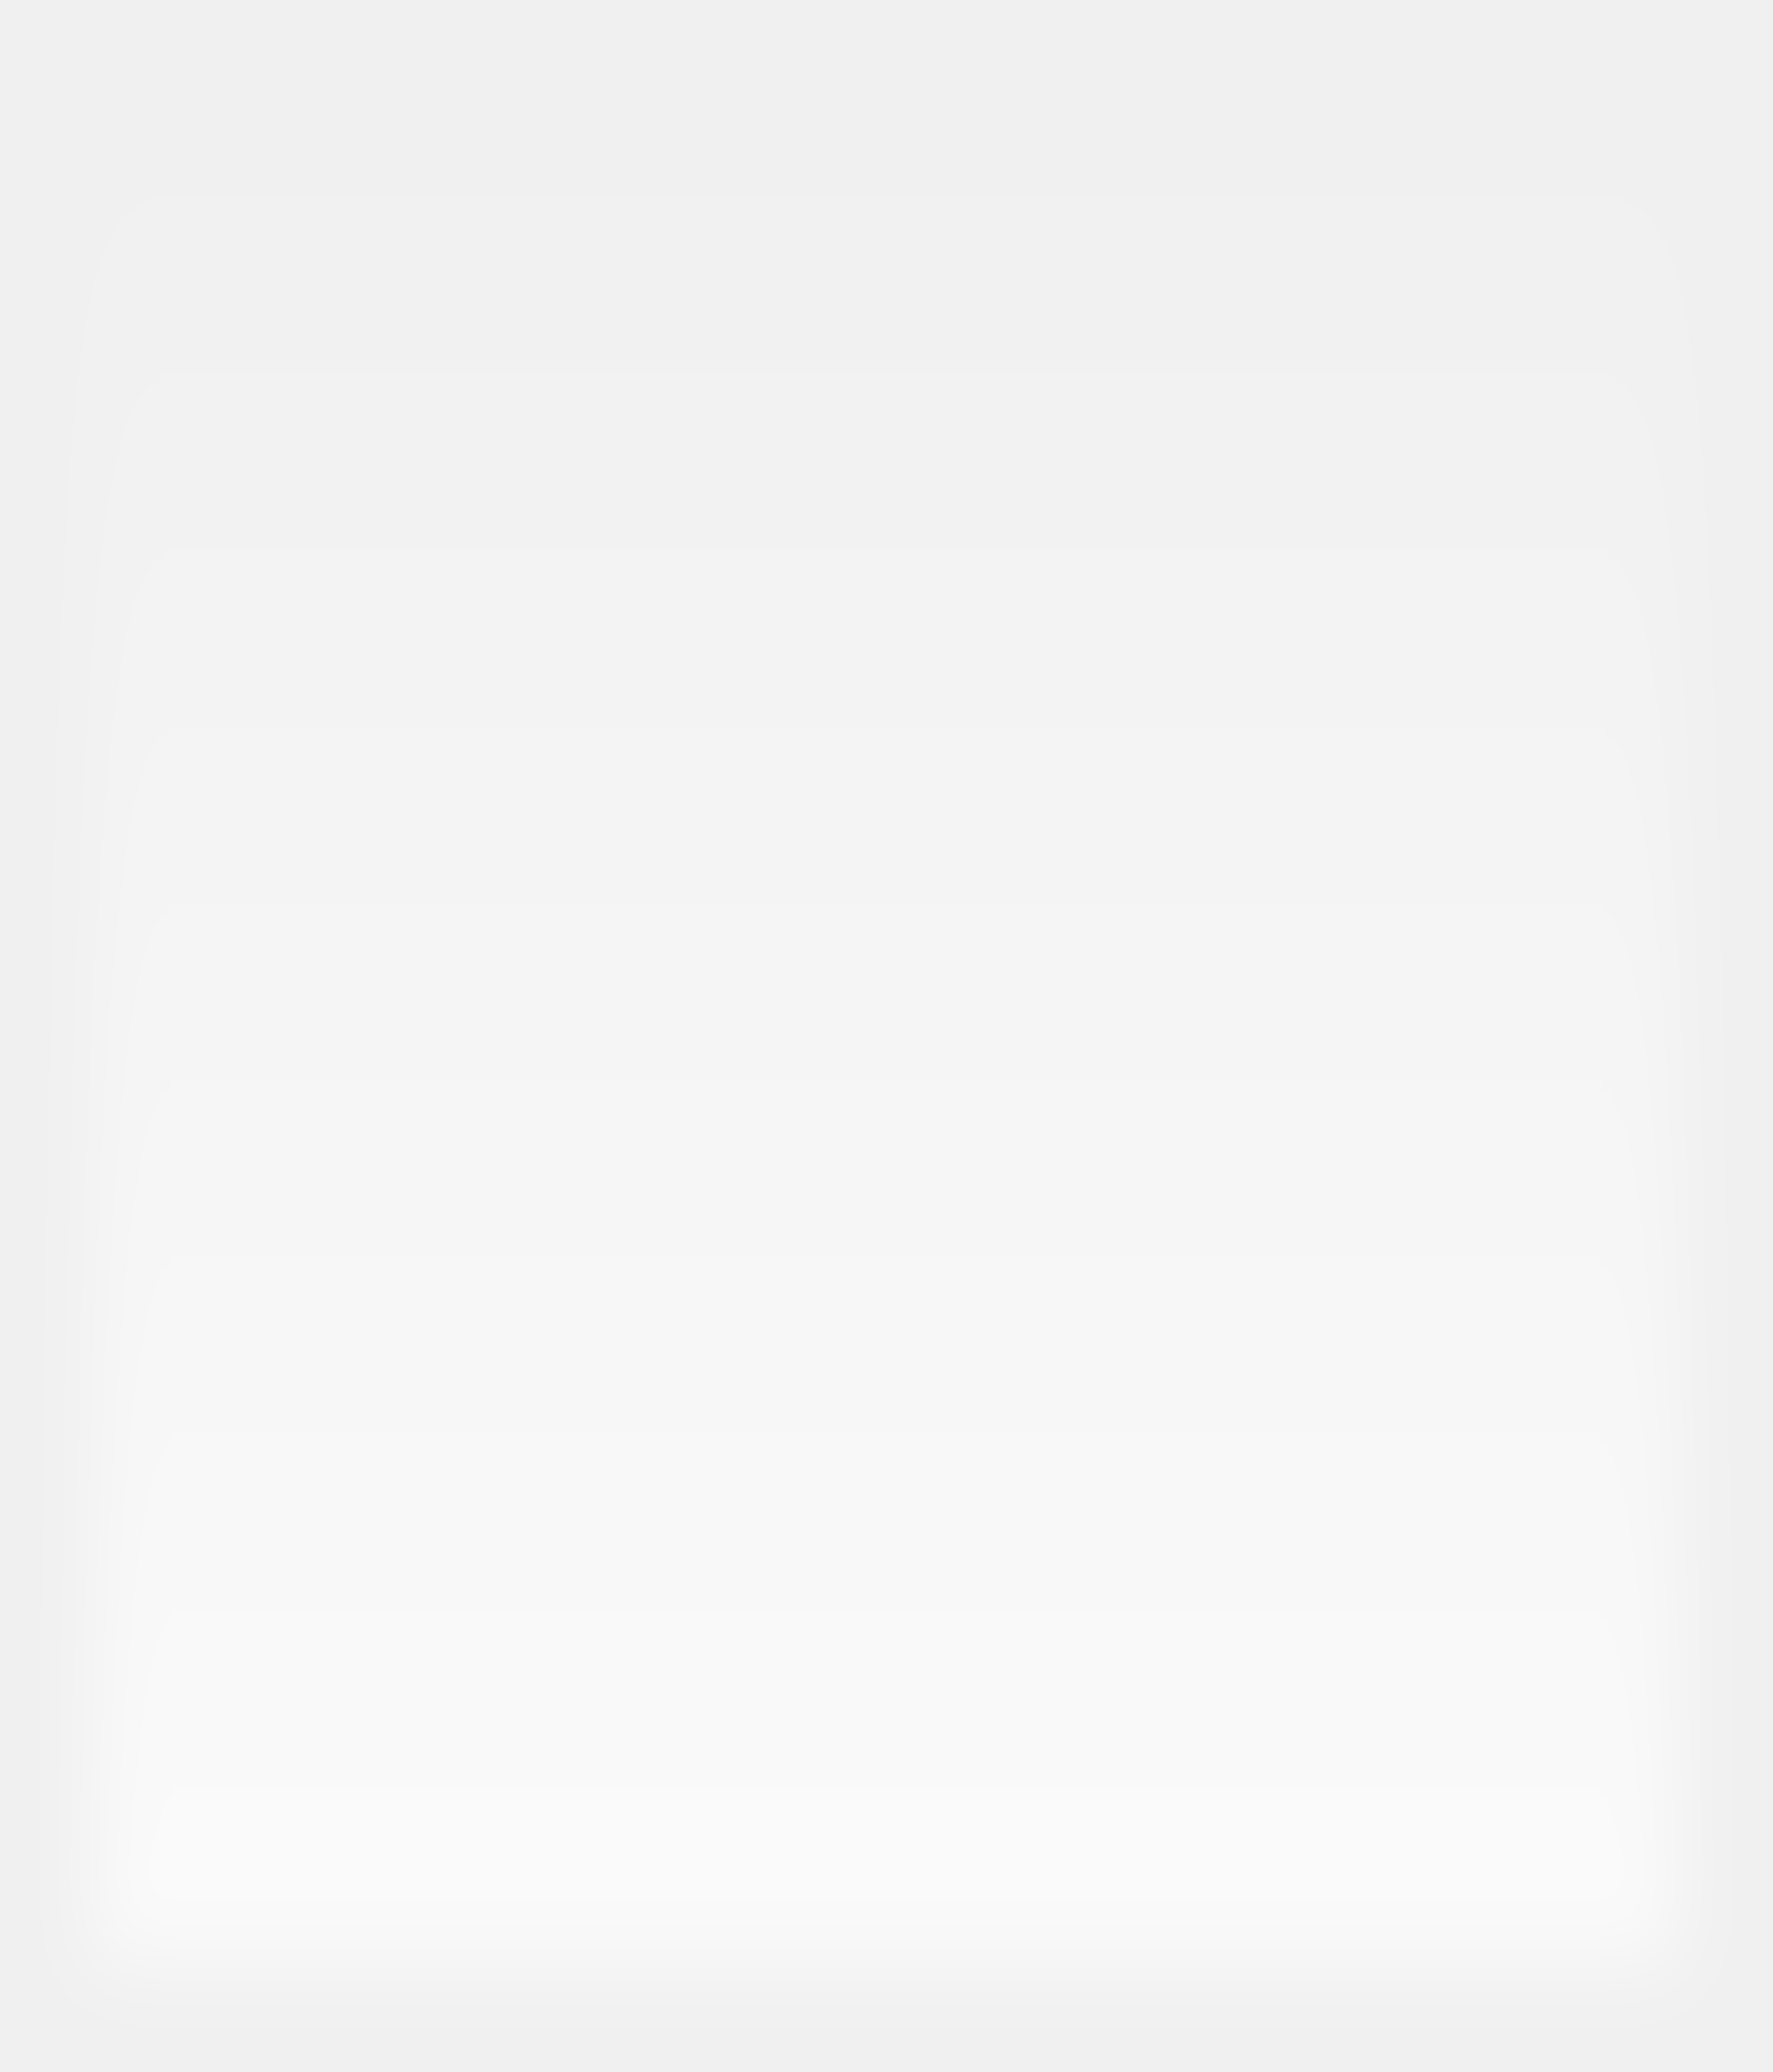
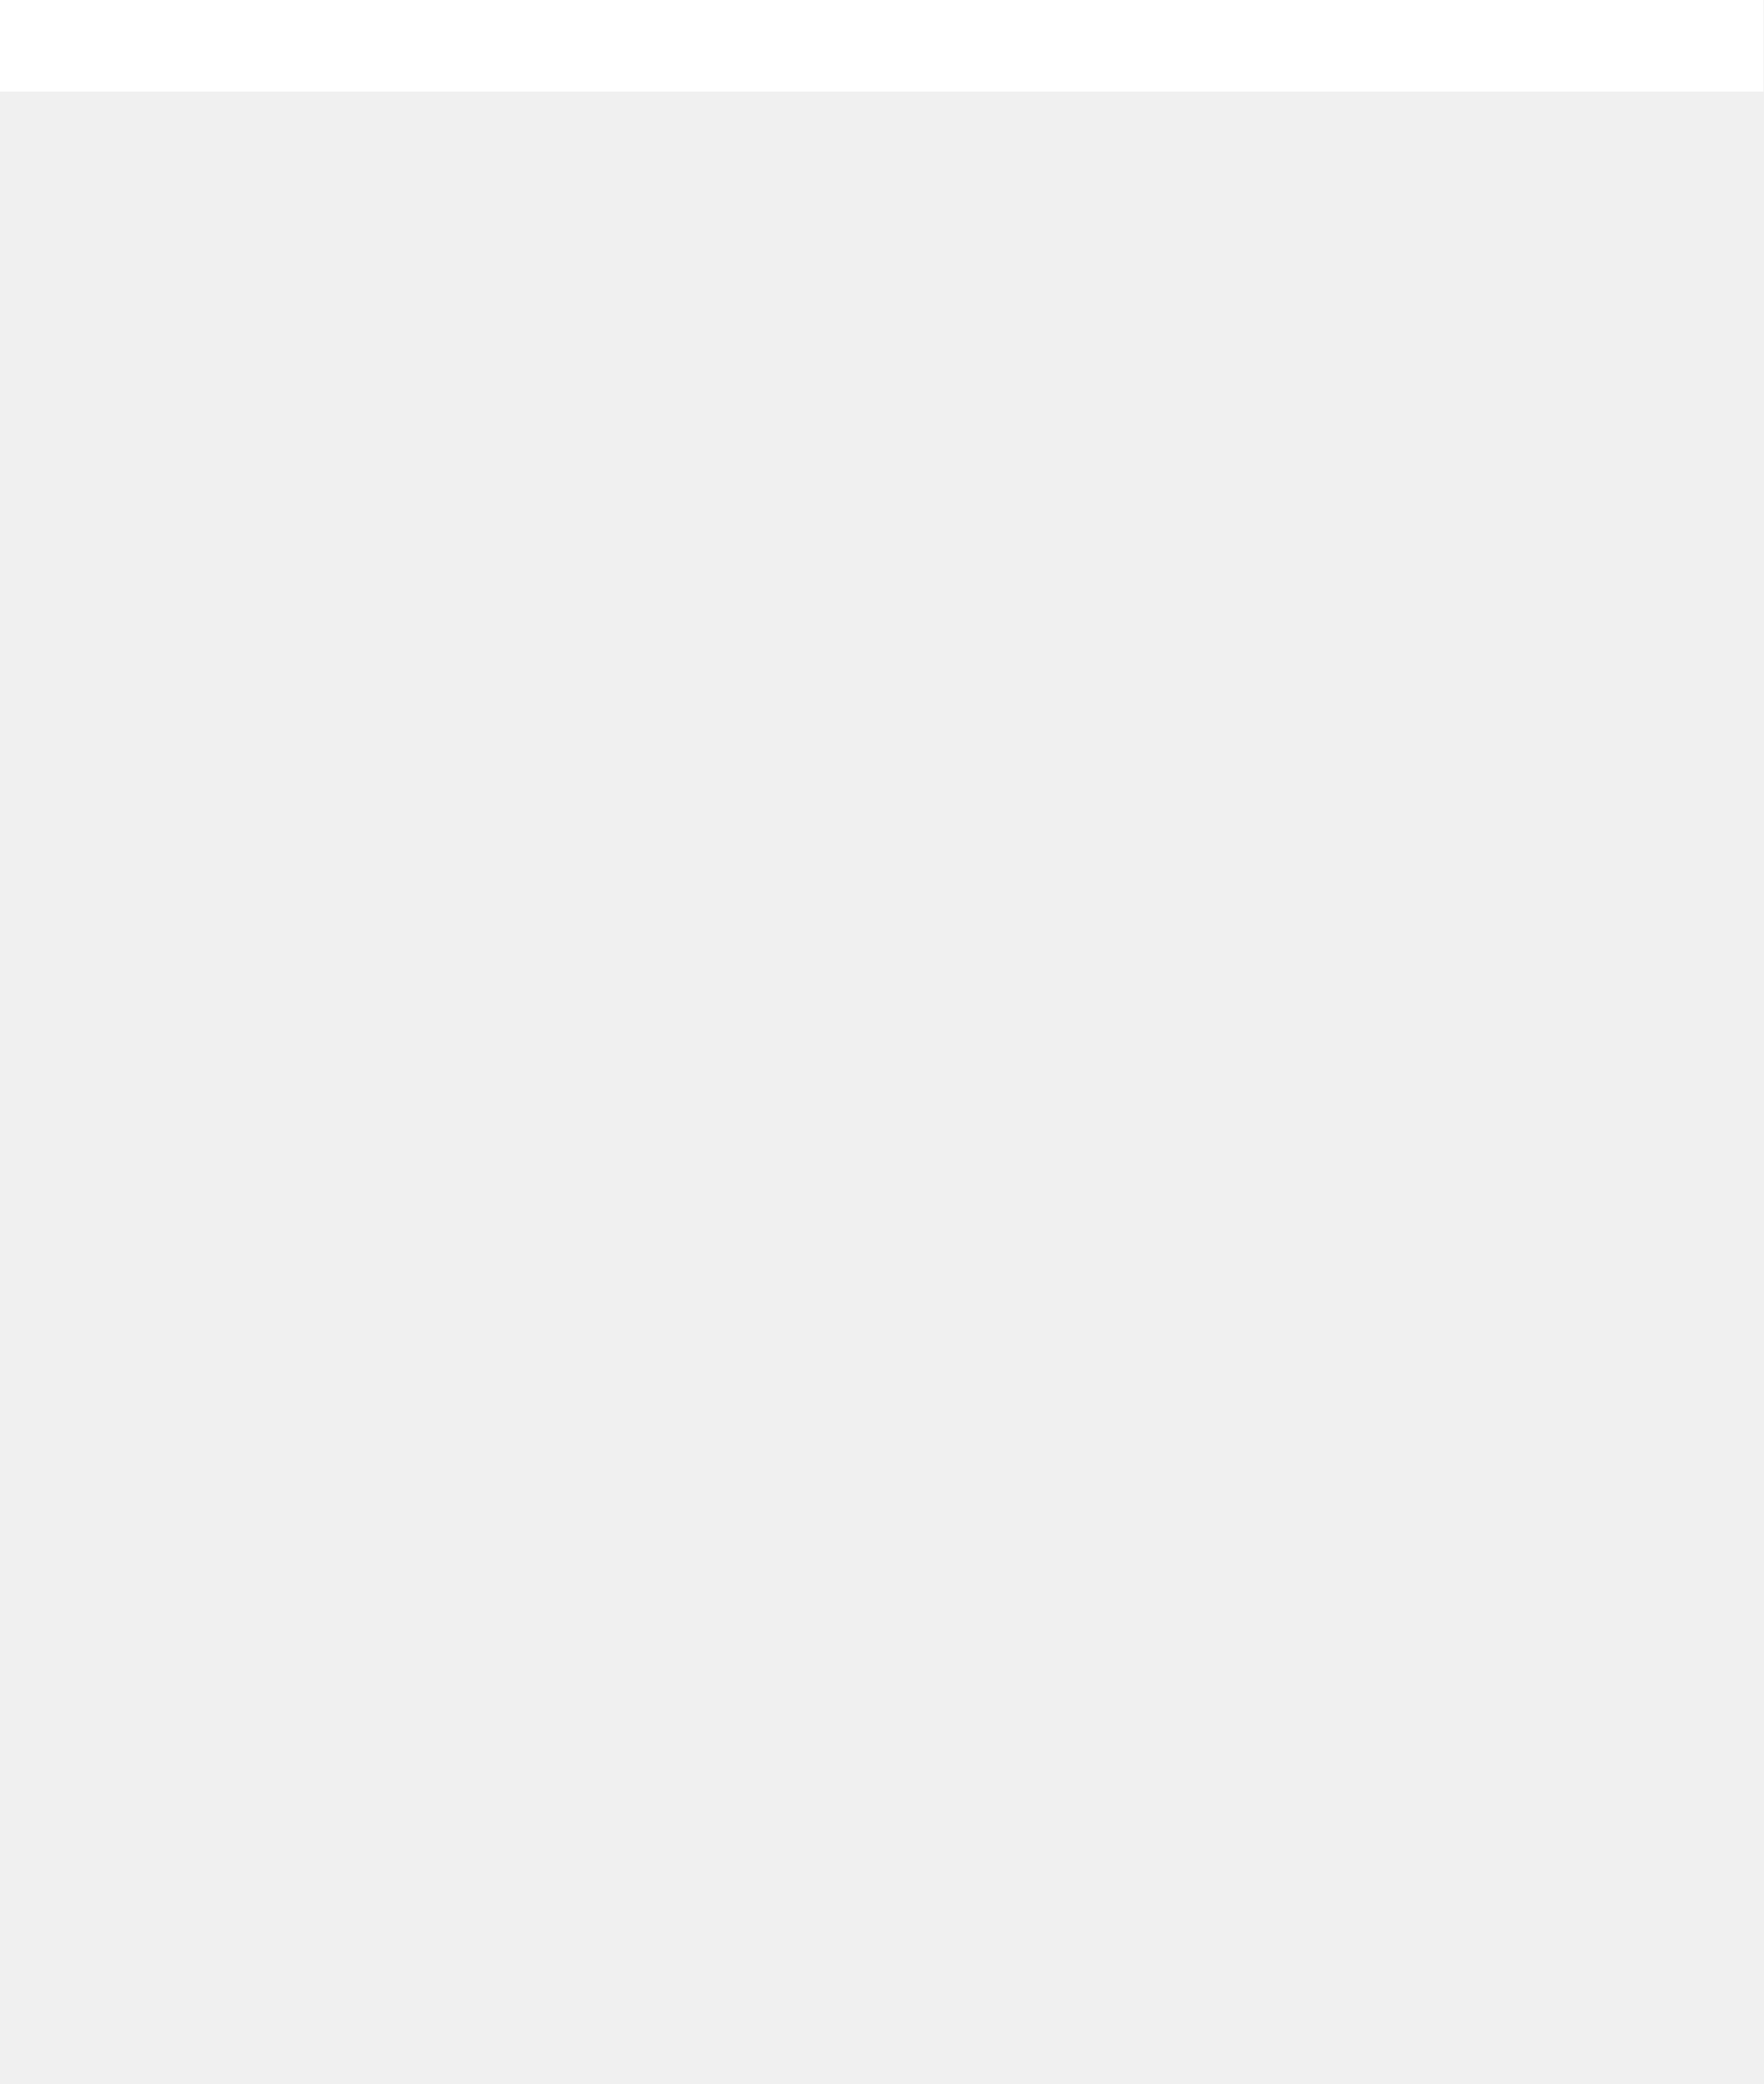
- <svg xmlns="http://www.w3.org/2000/svg" xmlns:xlink="http://www.w3.org/1999/xlink" version="1.1" width="77" height="90" viewBox="0 0 77 90" id="svg4">
+ <svg xmlns="http://www.w3.org/2000/svg" version="1.1" width="77" height="91" viewBox="0 0 77 91" id="svg4">
  <defs id="defs8">
-     <linearGradient xlink:href="#linearGradient825" id="linearGradient827" x1="46" y1="90" x2="46" y2="0" gradientUnits="userSpaceOnUse" />
-     <linearGradient id="linearGradient825">
-       <stop style="stop-color:#ffffff;stop-opacity:0.7" offset="0" id="stop821" />
-       <stop style="stop-color:#ffffff;stop-opacity:0;" offset="1" id="stop823" />
-     </linearGradient>
-     <filter style="color-interpolation-filters:sRGB;" id="filter828" x="-0.052" y="-0.053" width="1.104" height="1.107">
+     <filter style="color-interpolation-filters:sRGB" id="filter828" x="-0.052" y="-0.053" width="1.104" height="1.107">
      <feGaussianBlur stdDeviation="2 2" result="blur" id="feGaussianBlur826" />
    </filter>
  </defs>
-   <g id="g1830" transform="matrix(0.7487654,0,0,0.8942934,4.05679,4.756797)" style="stroke-width:1.118;filter:url(#filter828)">
-     <rect style="fill:url(#linearGradient827);fill-opacity:1;stroke-width:3.666;stroke-linecap:round;stroke-linejoin:round" id="rect848" width="92" height="90" x="0" y="0" rx="1.2409873e-16" ry="1.2414528e-16" />
+   <g id="g928">
+     <g id="g1050" transform="scale(0.8369565,1)" style="stroke-width:1.093">
+       <rect style="fill:#ffffff;stroke:none;stroke-width:5.465;stroke-linecap:round;stroke-linejoin:round" id="rect934" width="92" height="4" x="0" y="0" />
+     </g>
  </g>
</svg>
